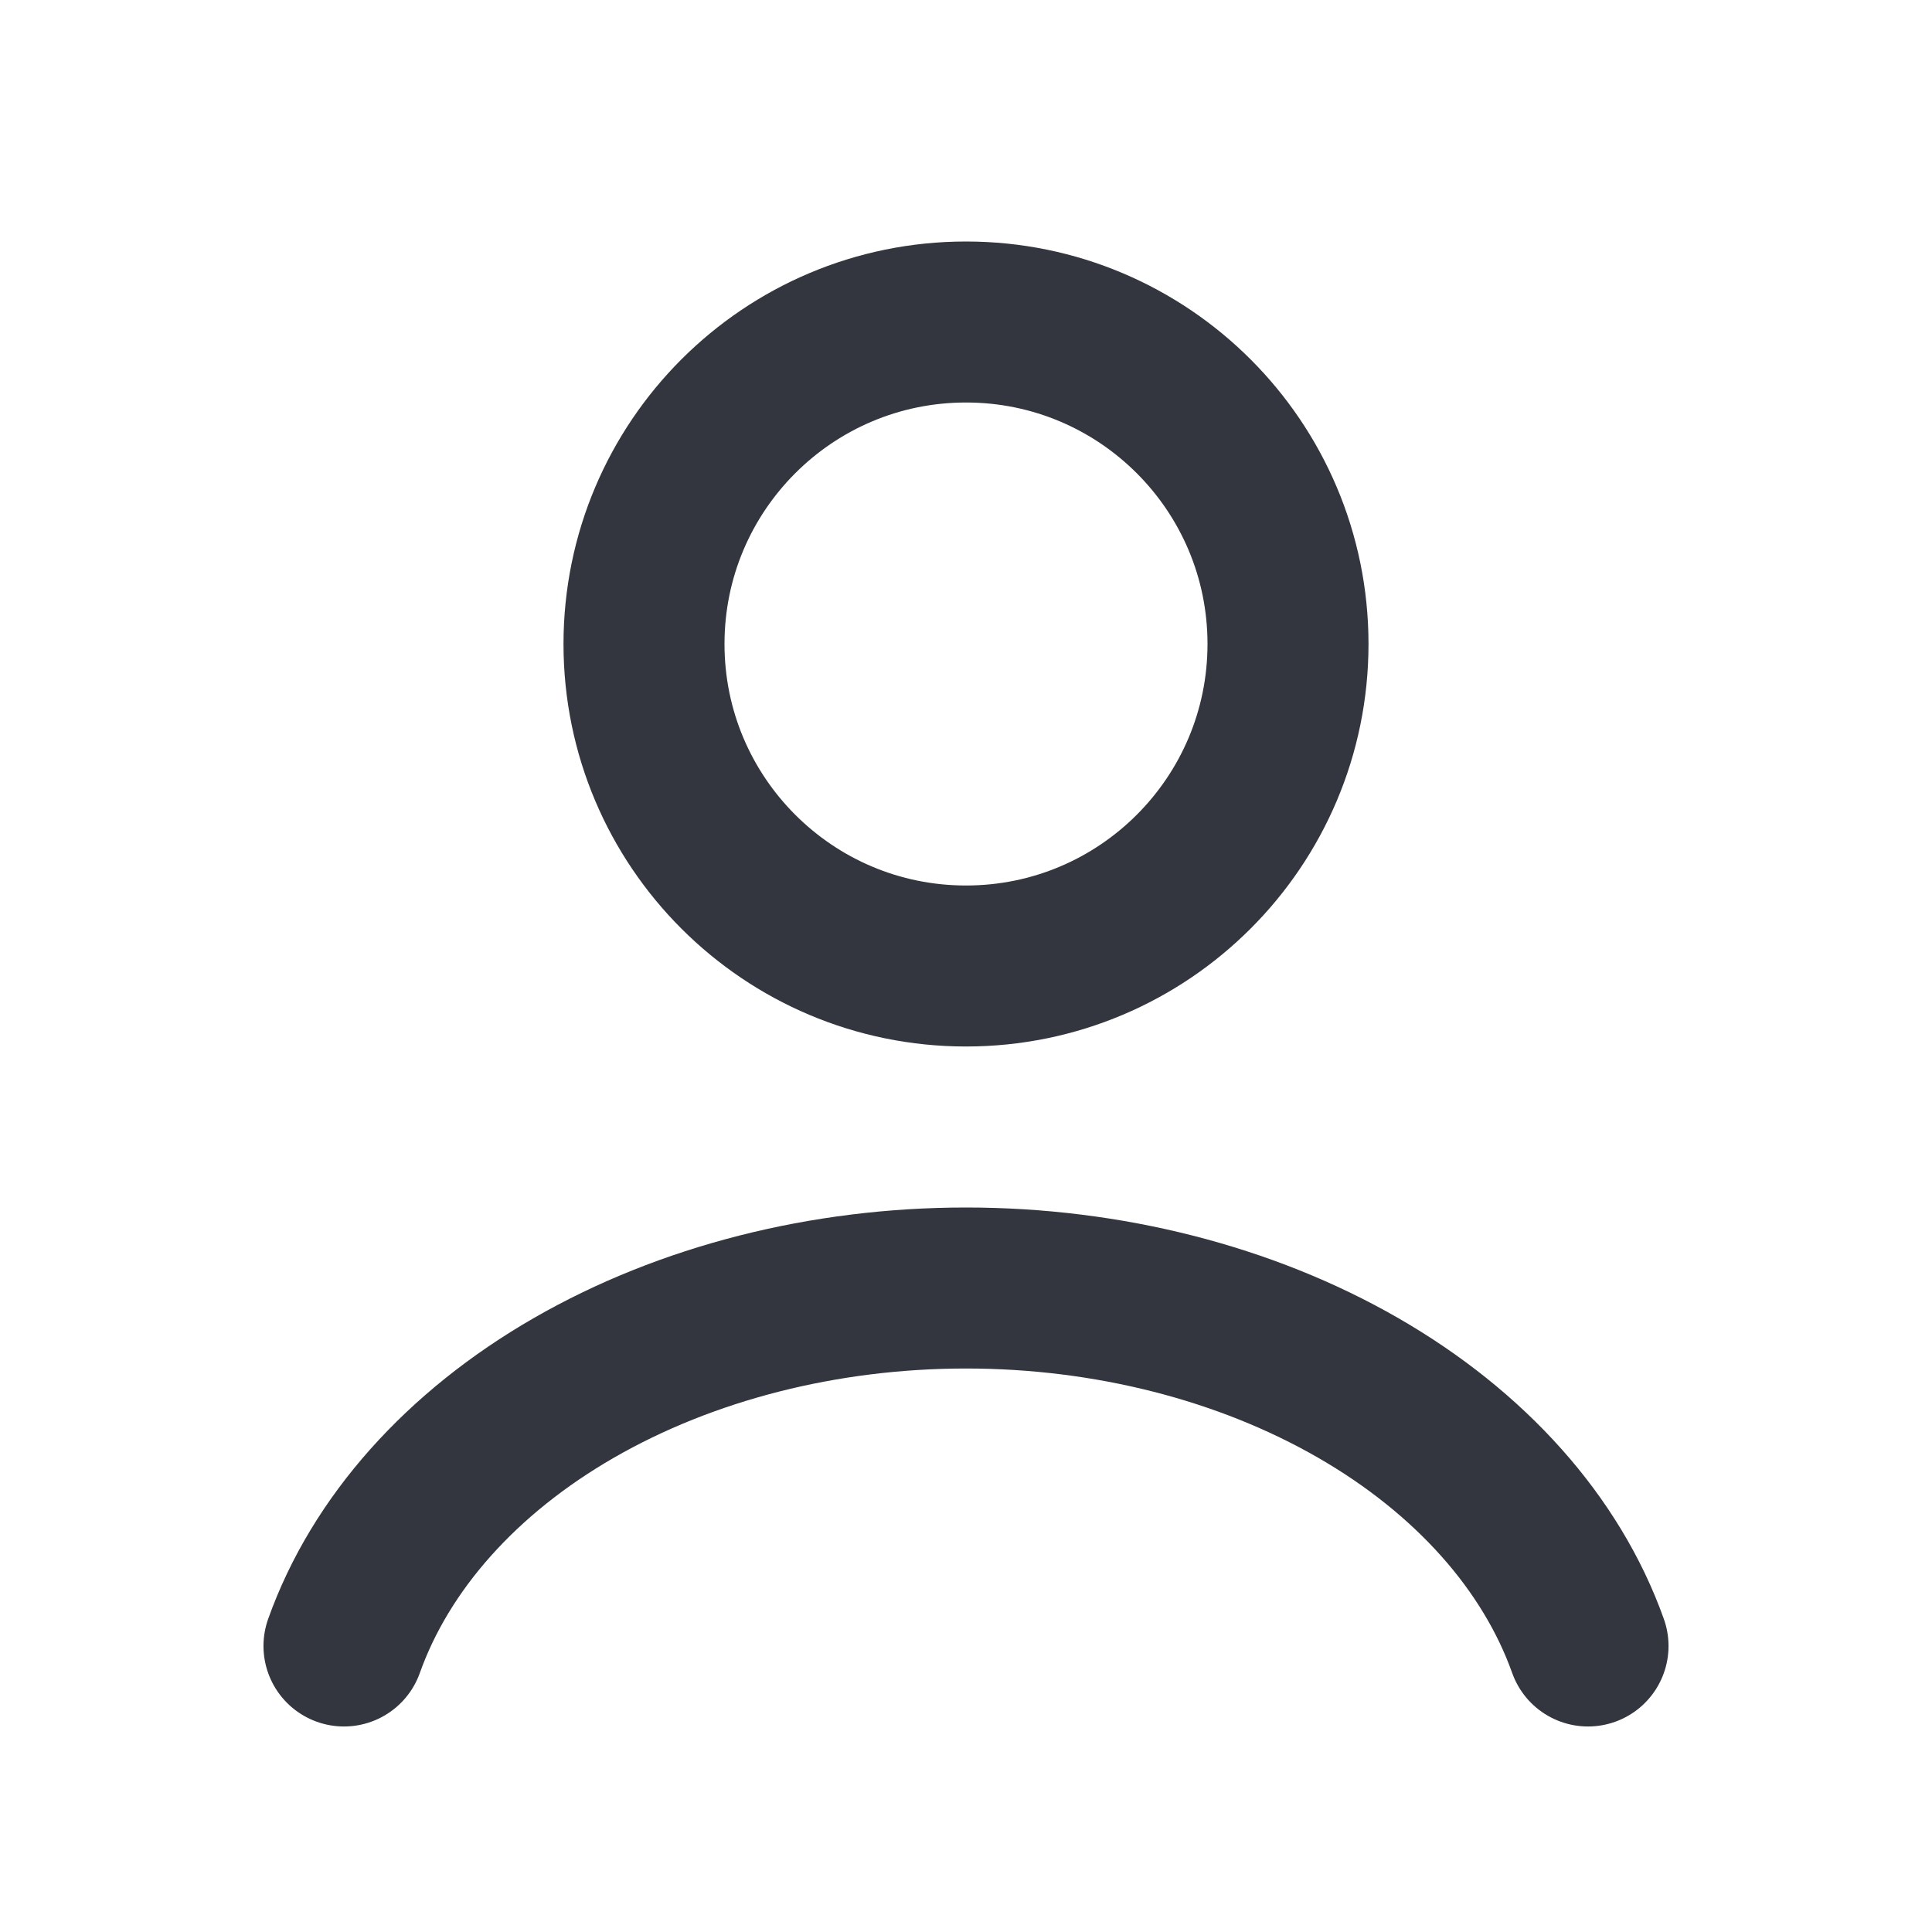
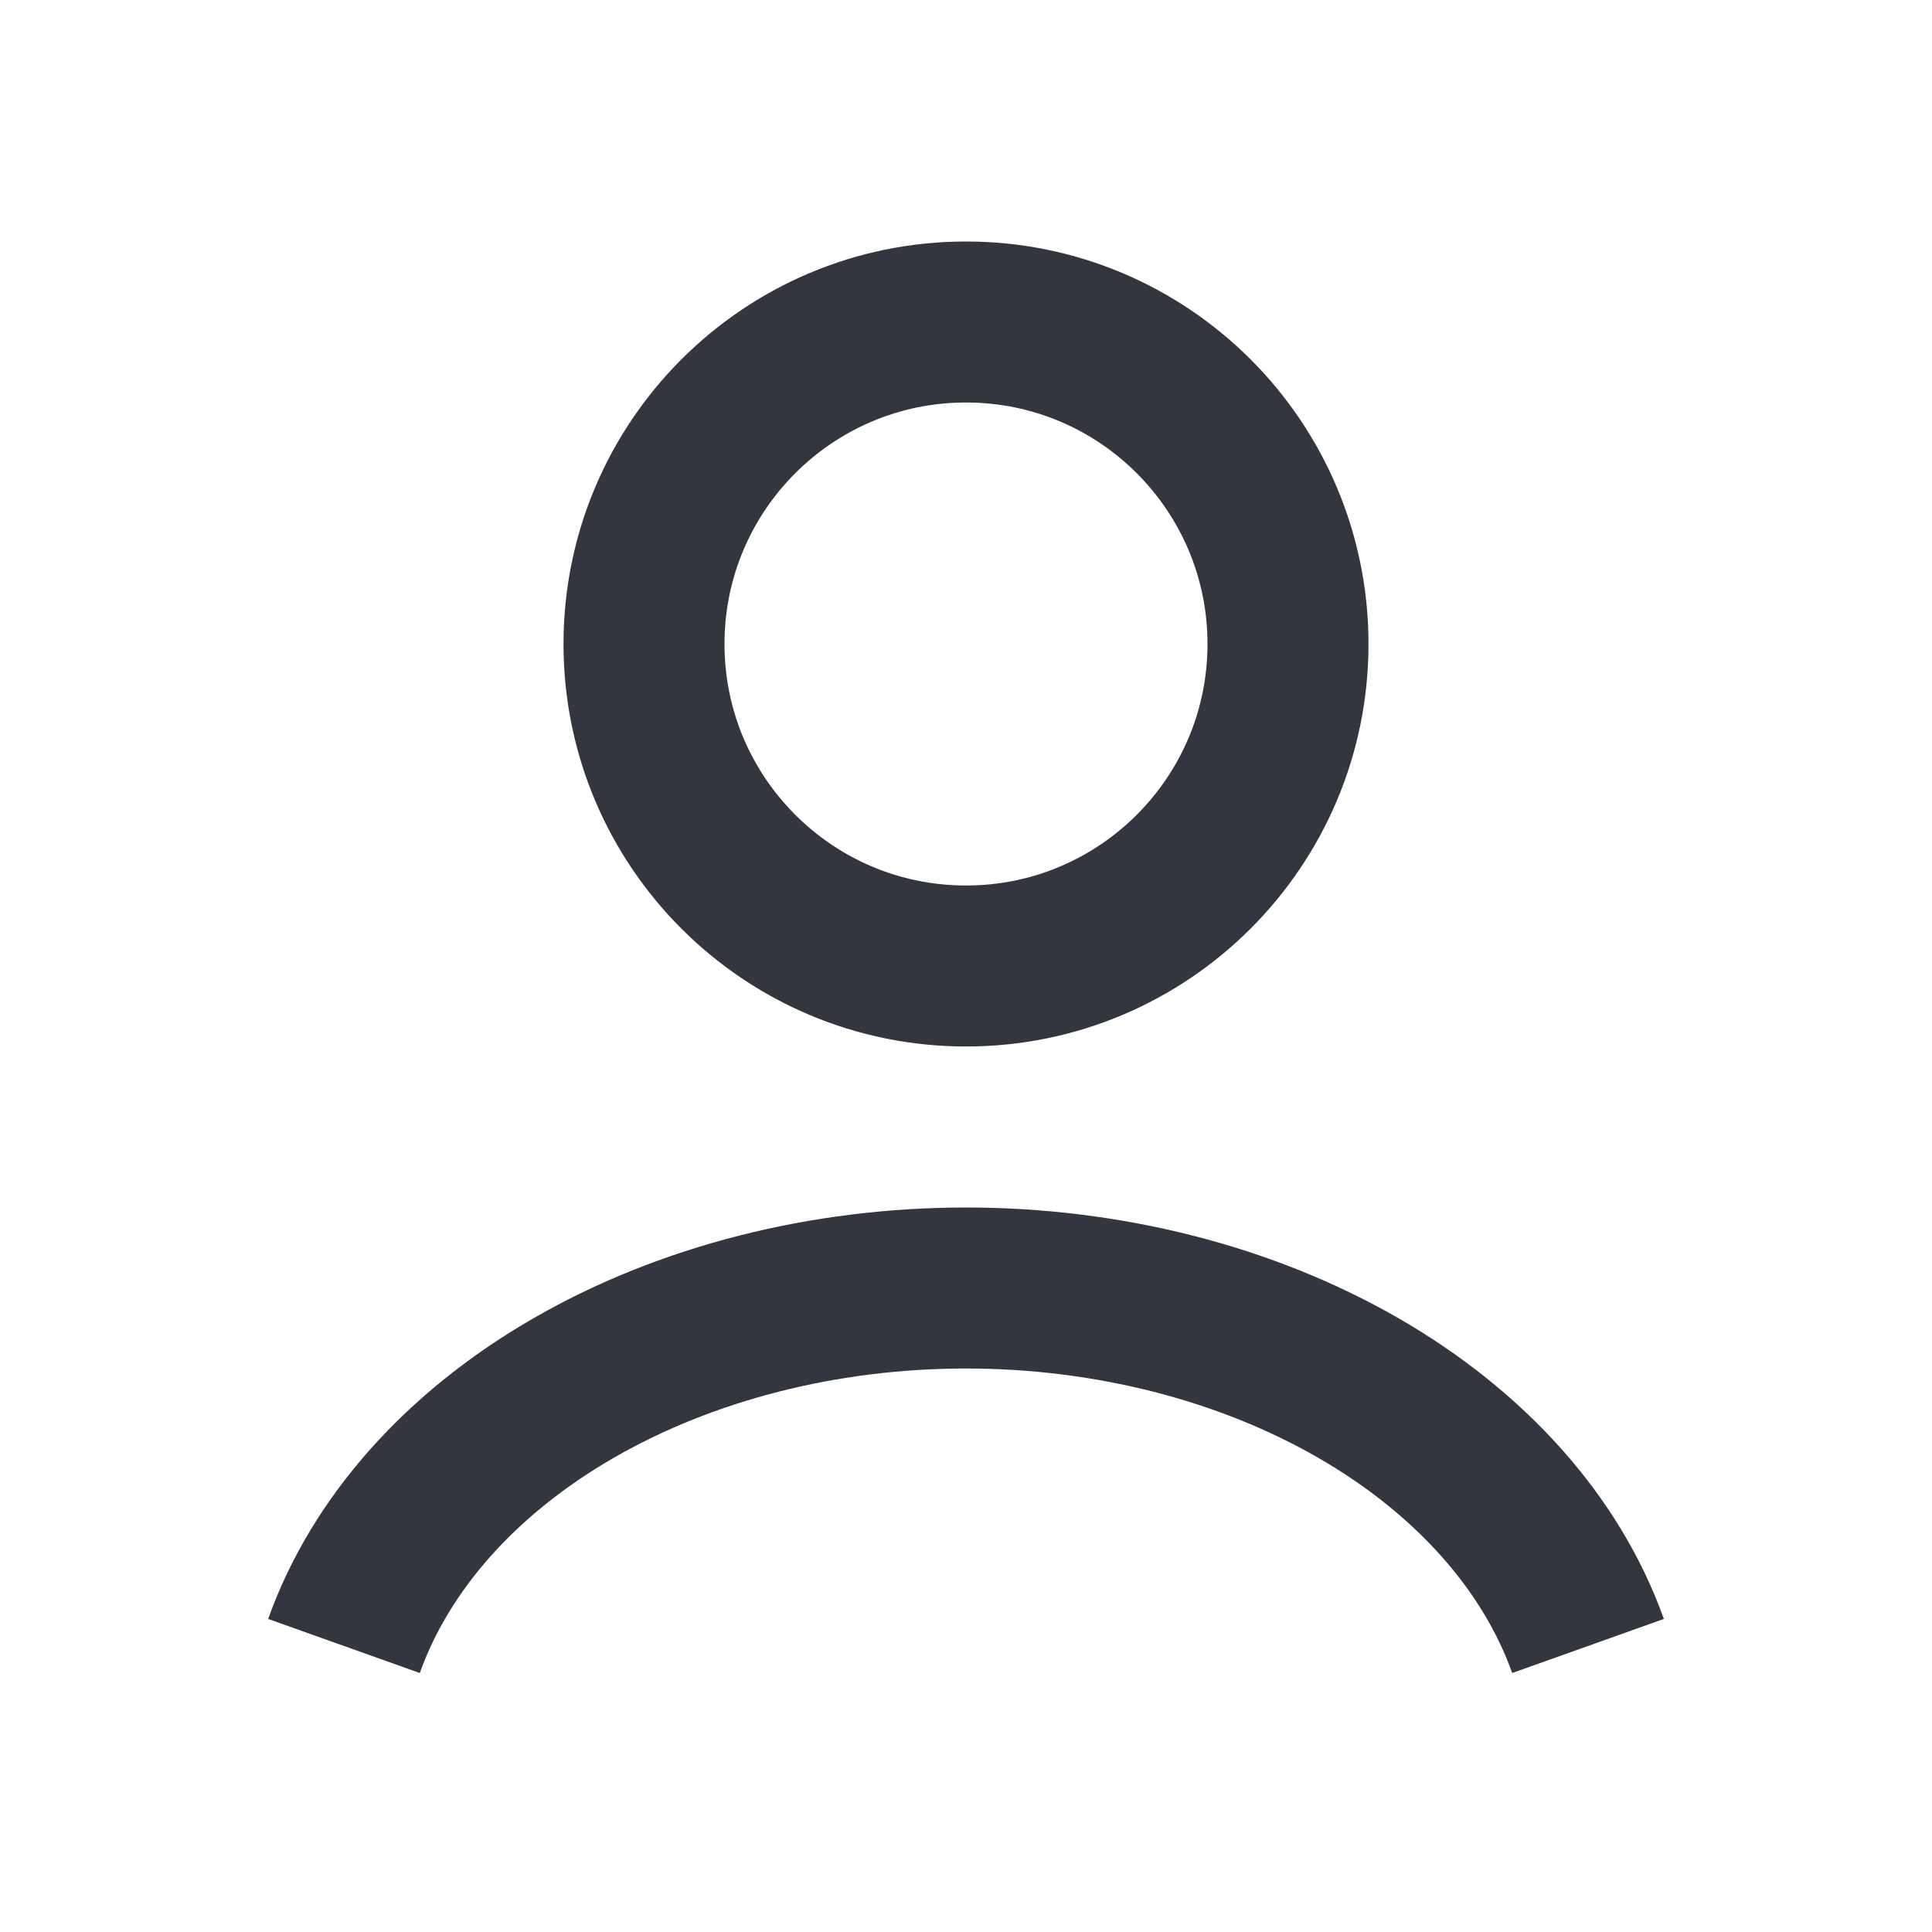
<svg xmlns="http://www.w3.org/2000/svg" width="24" height="24" viewBox="0 0 24 24" fill="none">
-   <path d="M19.727 20.447C19.272 19.171 18.267 18.044 16.87 17.24C15.473 16.436 13.761 16 12 16C10.239 16 8.527 16.436 7.13 17.24C5.733 18.044 4.728 19.171 4.273 20.447" stroke="#33363F" stroke-width="2" stroke-linecap="round" />
-   <circle cx="12" cy="8" r="4" stroke="#33363F" stroke-width="2" stroke-linecap="round" />
+   <path d="M19.727 20.447C19.272 19.171 18.267 18.044 16.87 17.24C15.473 16.436 13.761 16 12 16C10.239 16 8.527 16.436 7.13 17.24C5.733 18.044 4.728 19.171 4.273 20.447" stroke="#33363F" stroke-width="2" strokeLinecap="round" />
+   <circle cx="12" cy="8" r="4" stroke="#33363F" stroke-width="2" strokeLinecap="round" />
</svg>
